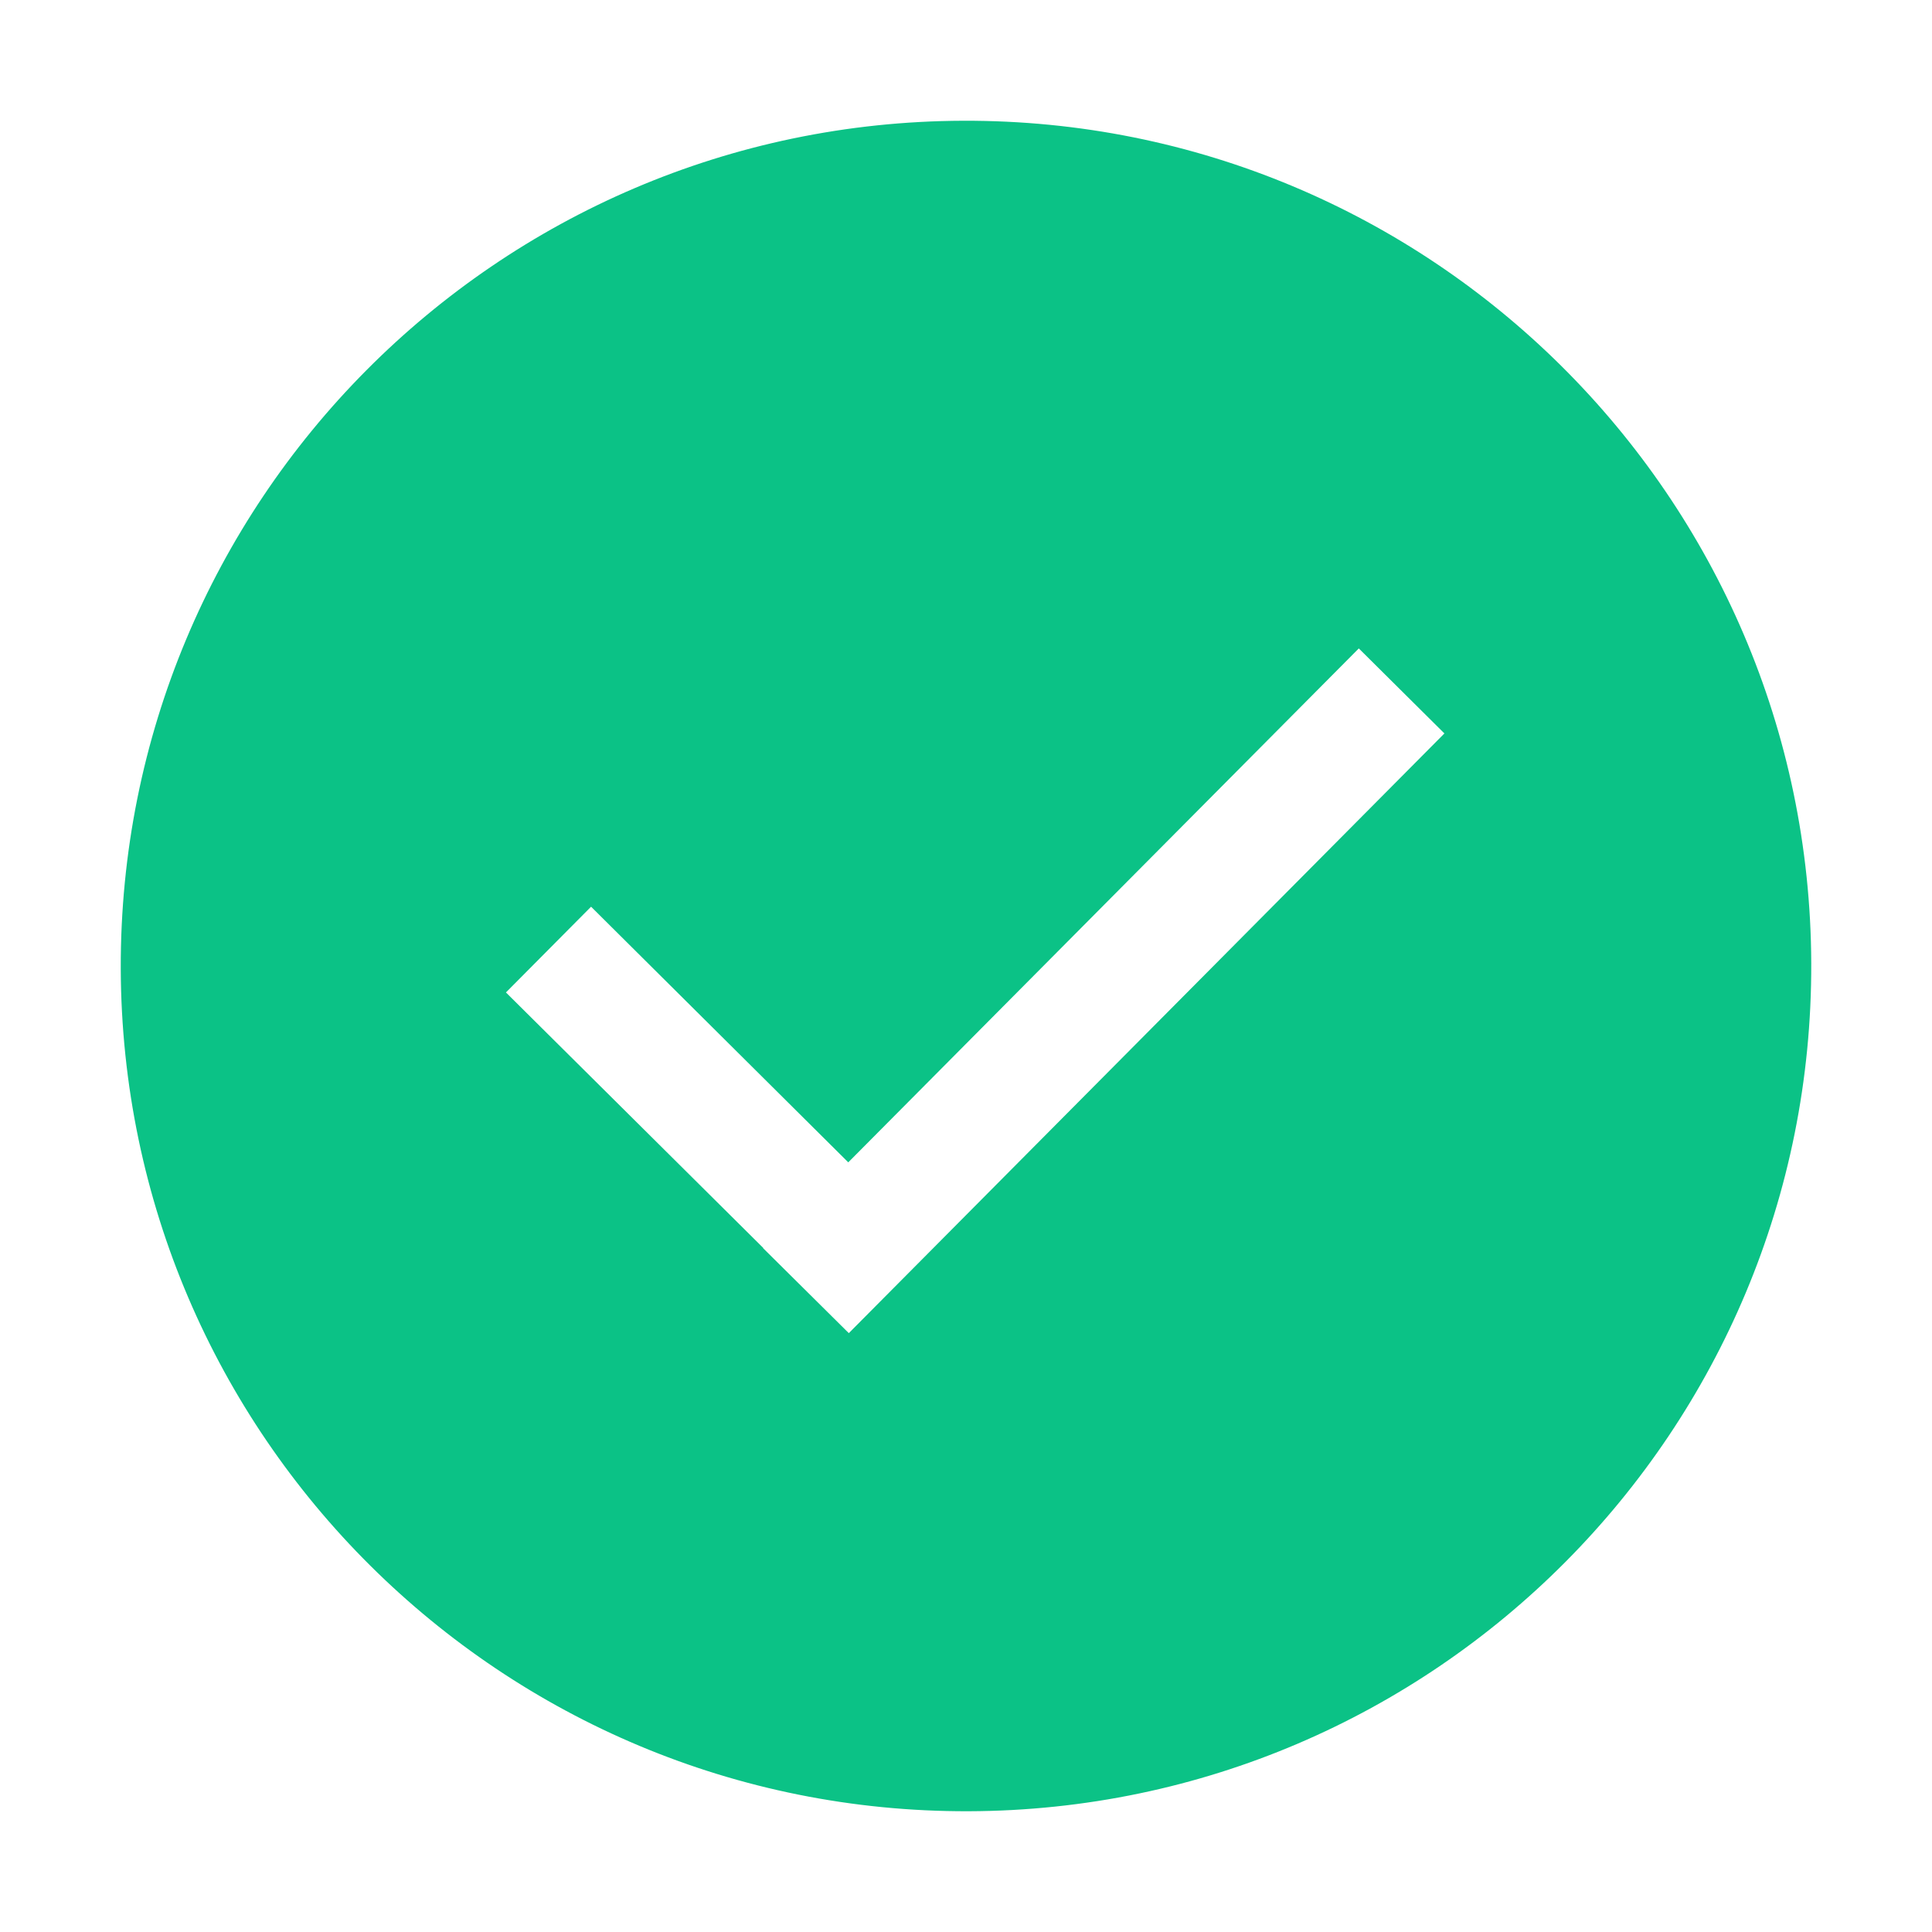
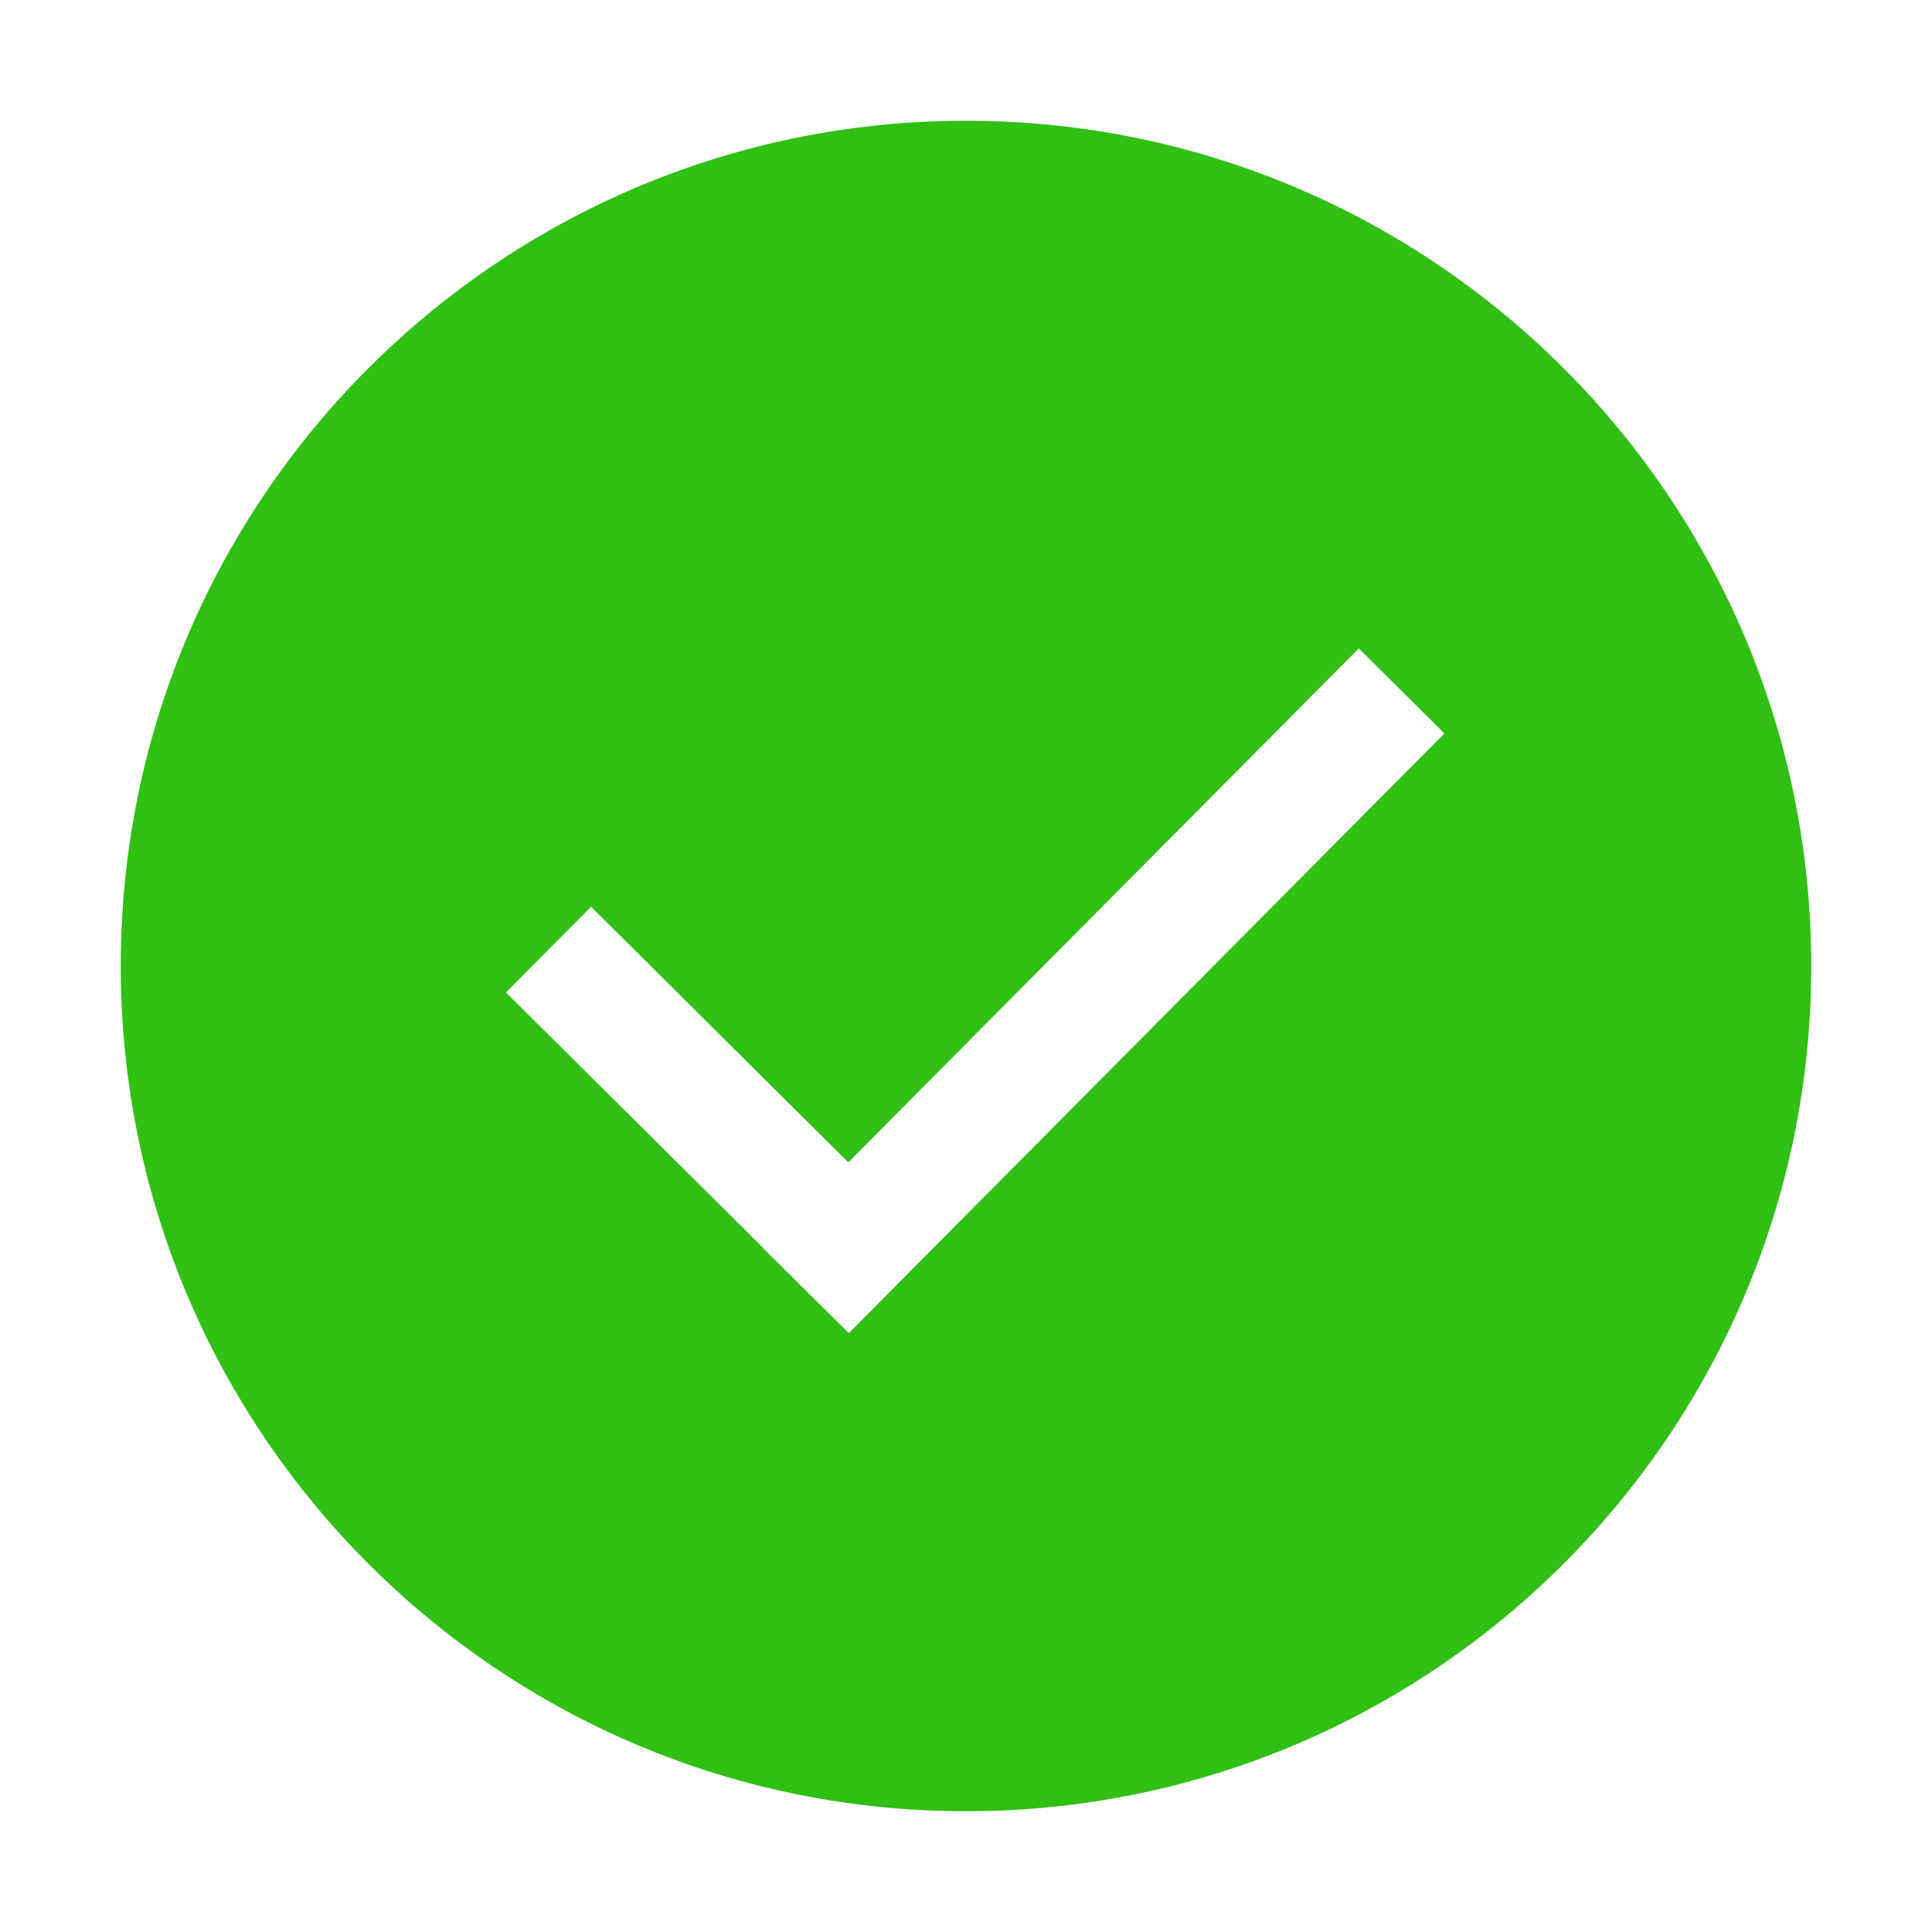
<svg xmlns="http://www.w3.org/2000/svg" viewBox="0 0 1024 1024" width="16px" fill="currentColor">
-   <path d="M449.856 706.56l-45.44-45.056 0.128-0.064L268.16 526.016l45.12-45.44 136.32 135.488 270.592-272.384 45.376 45.056-315.712 317.888zM510.528 64A448 448 0 1 0 960 510.528 448 448 0 0 0 510.528 64z" fill="#0BC286" />
+   <path d="M449.856 706.56l-45.44-45.056 0.128-0.064L268.16 526.016l45.12-45.44 136.32 135.488 270.592-272.384 45.376 45.056-315.712 317.888zM510.528 64A448 448 0 1 0 960 510.528 448 448 0 0 0 510.528 64z" fill="#30BF13" />
</svg>
